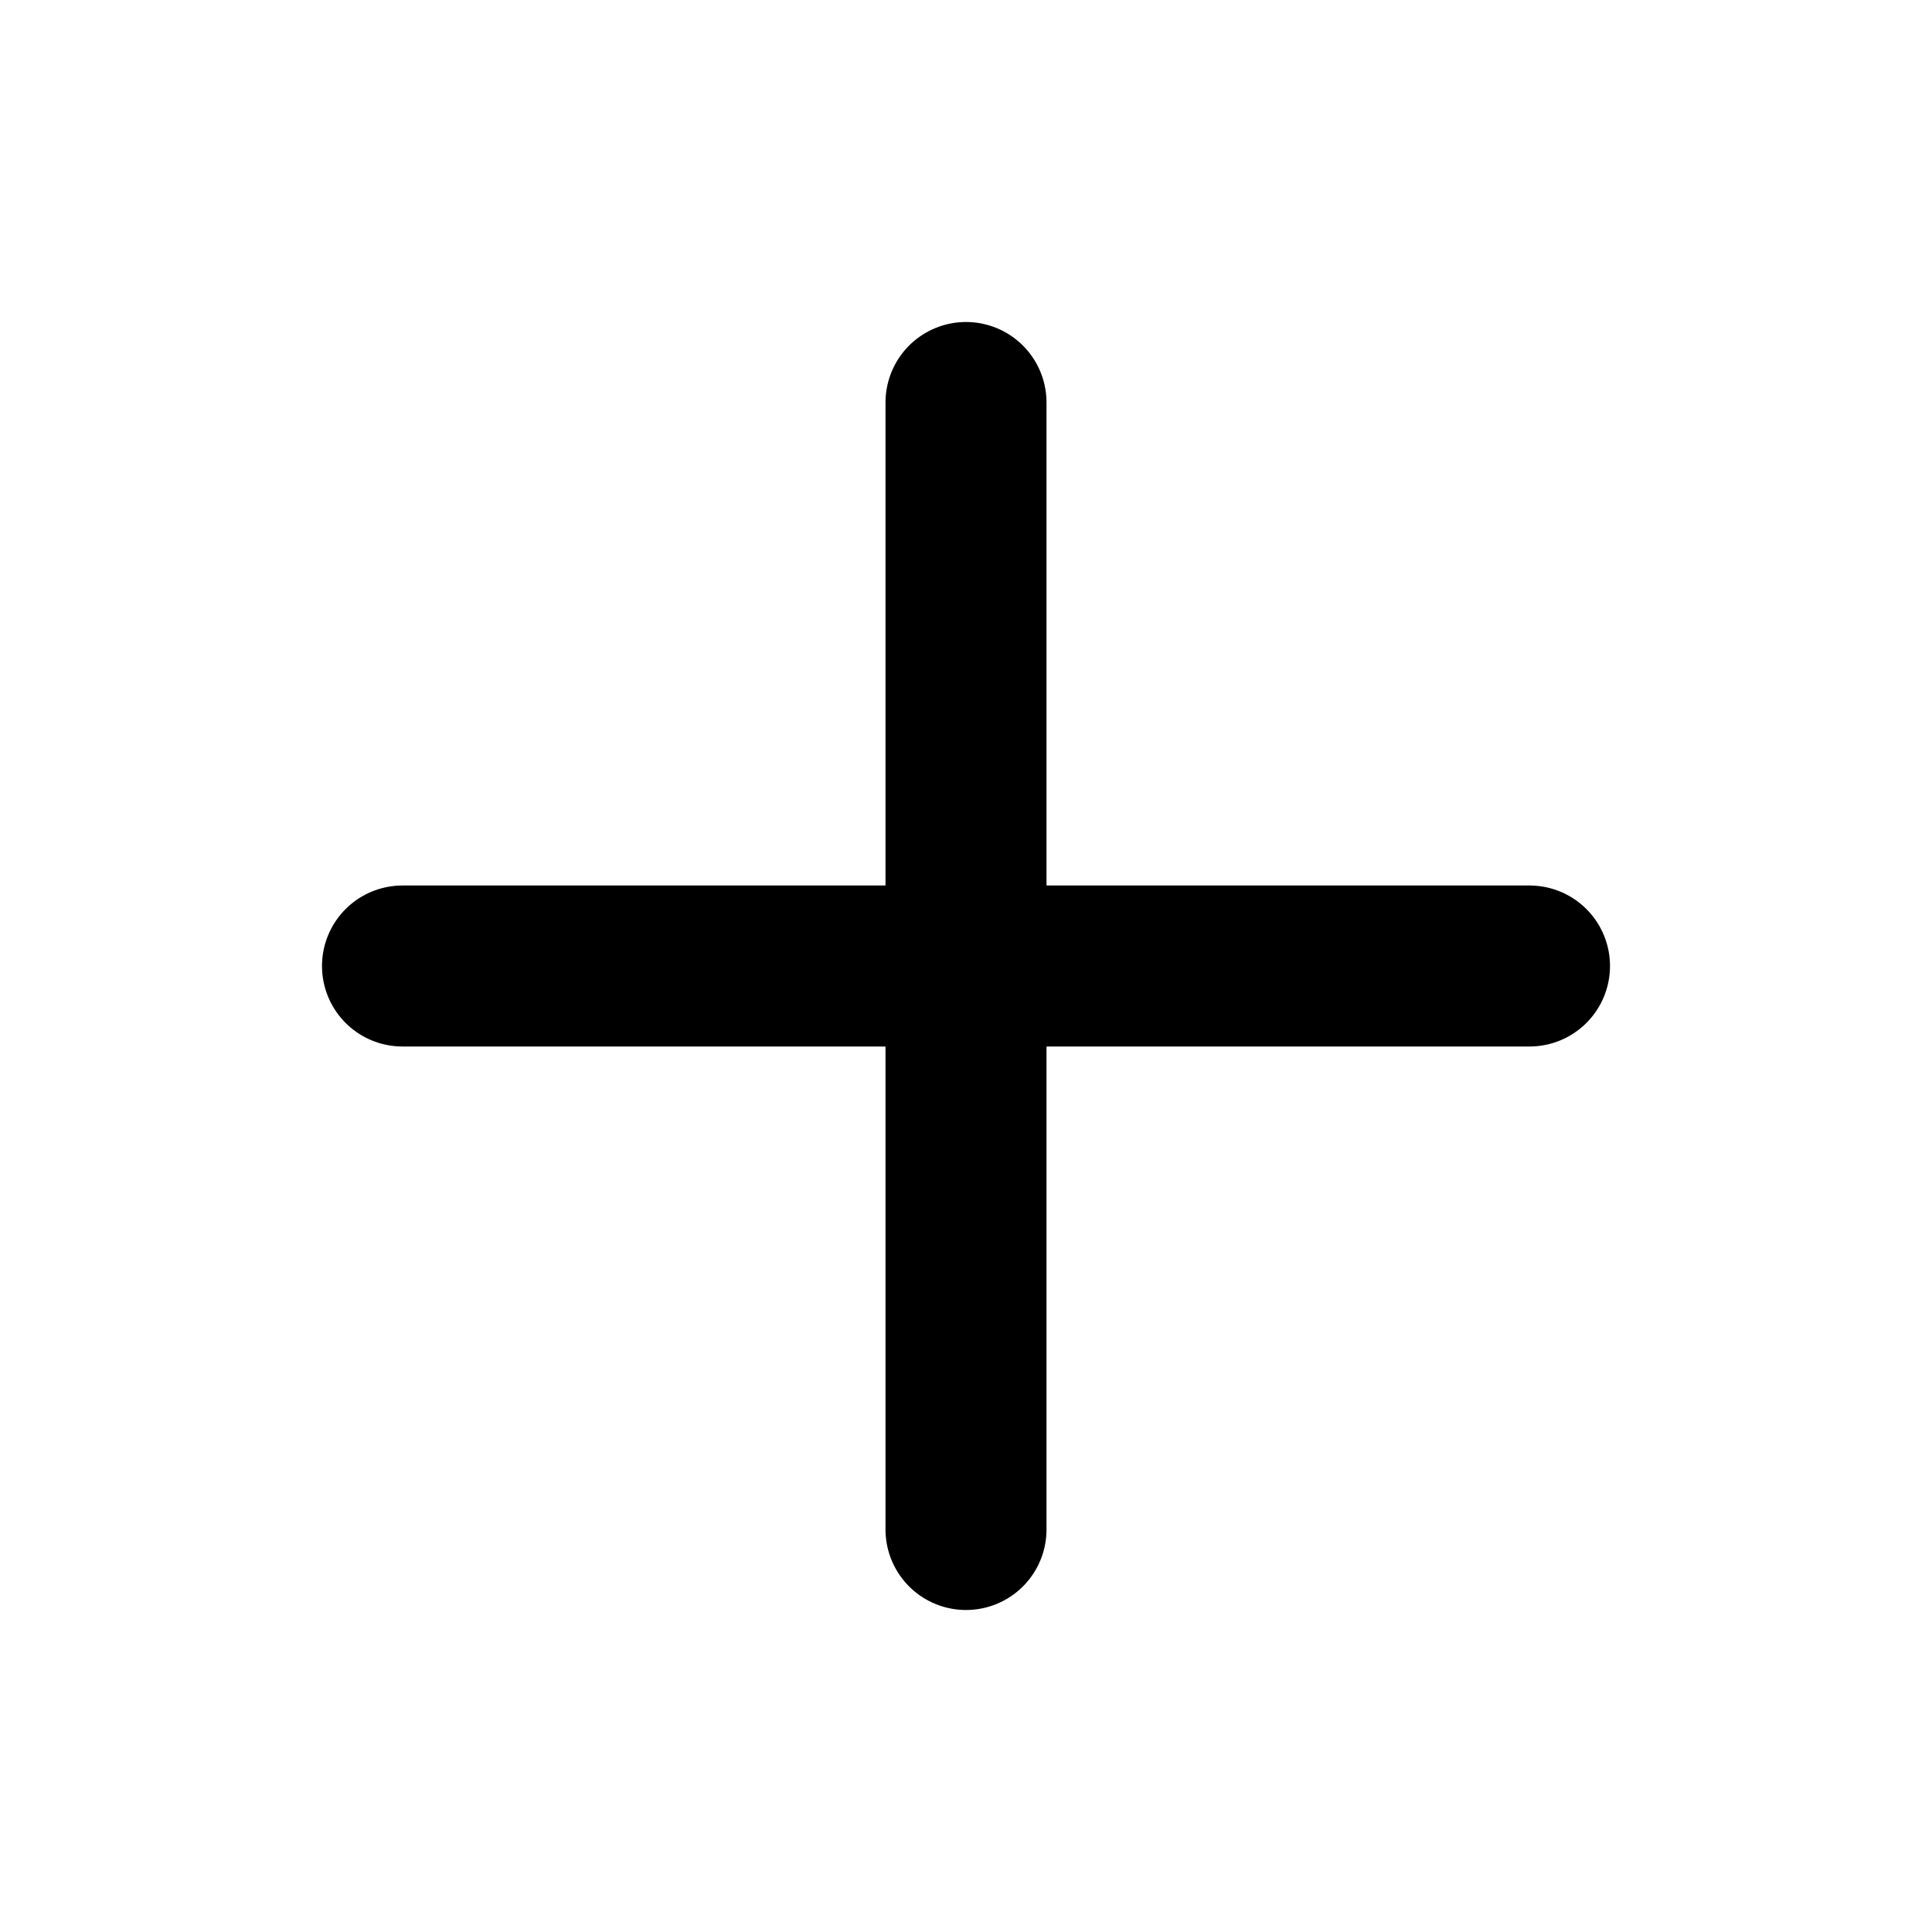
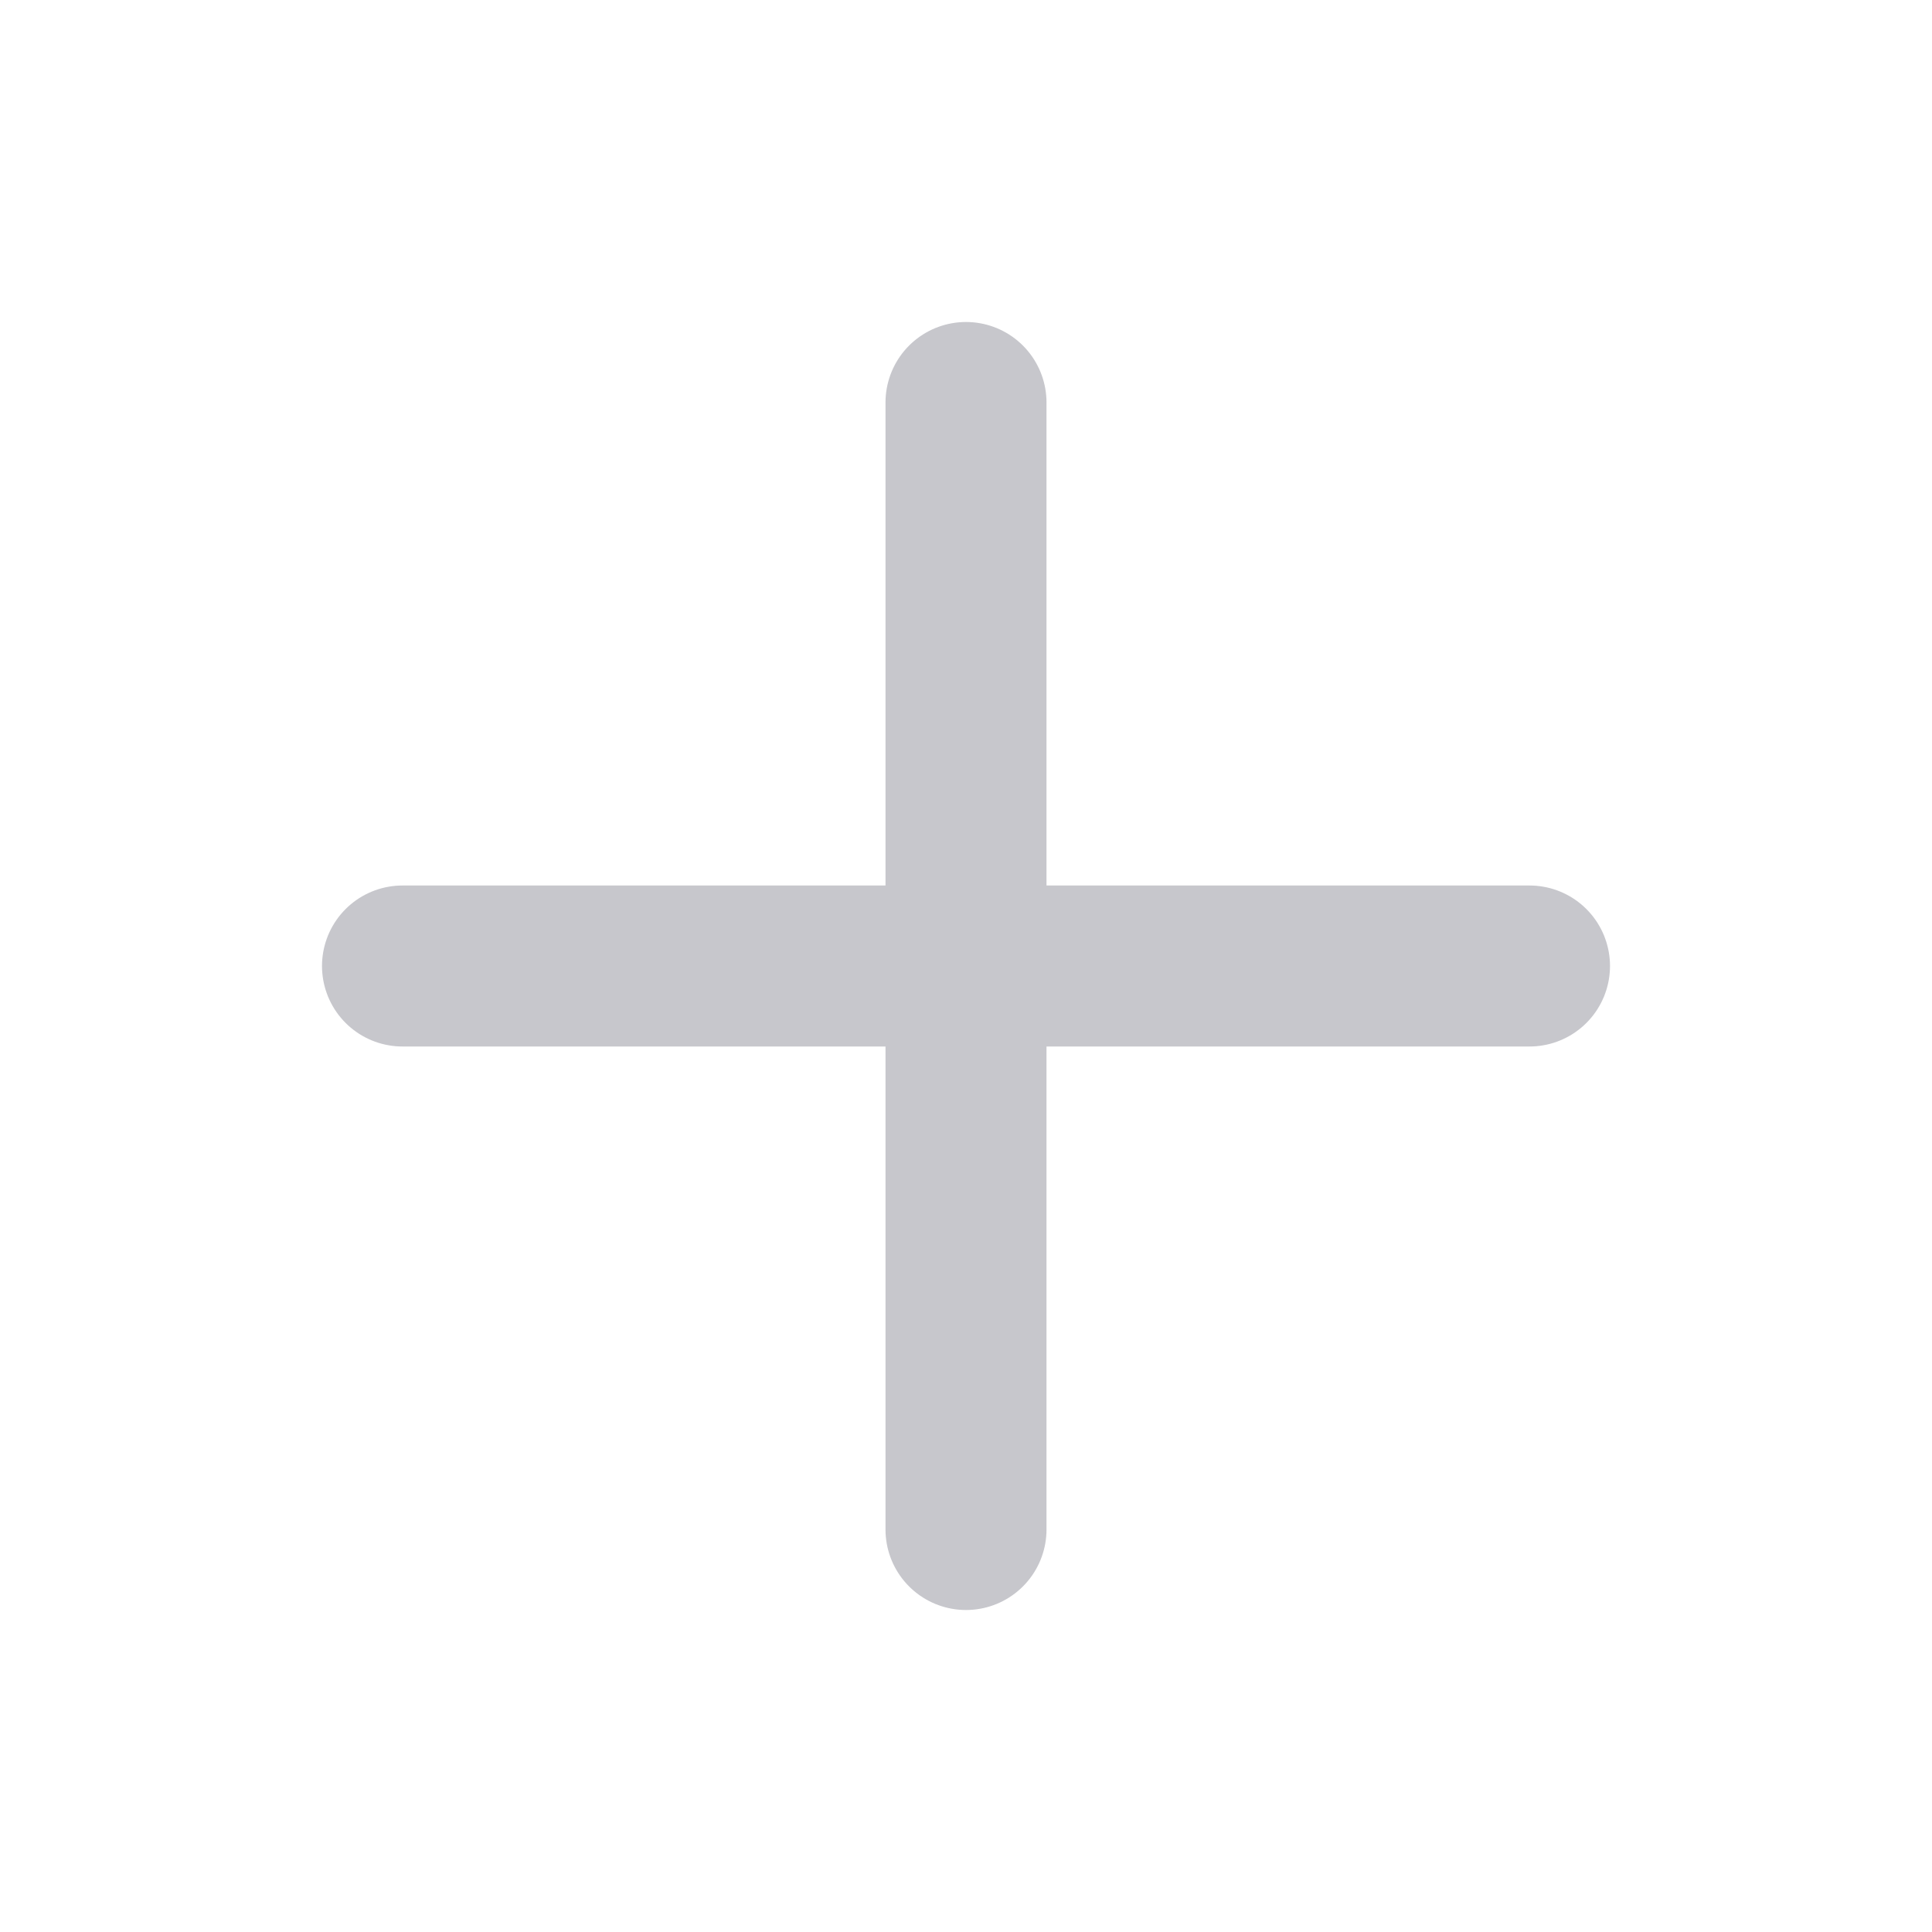
- <svg xmlns="http://www.w3.org/2000/svg" viewBox="0 0 24 24" fill="none" stroke="currentColor" stroke-width="2" stroke-linecap="round" stroke-linejoin="round">
+ <svg xmlns="http://www.w3.org/2000/svg" viewBox="0 0 24 24" fill="none" stroke="#c7c7cc" stroke-width="2" stroke-linecap="round" stroke-linejoin="round">
  <path d="M5 12h14" />
  <path d="M12 5v14" />
</svg>
